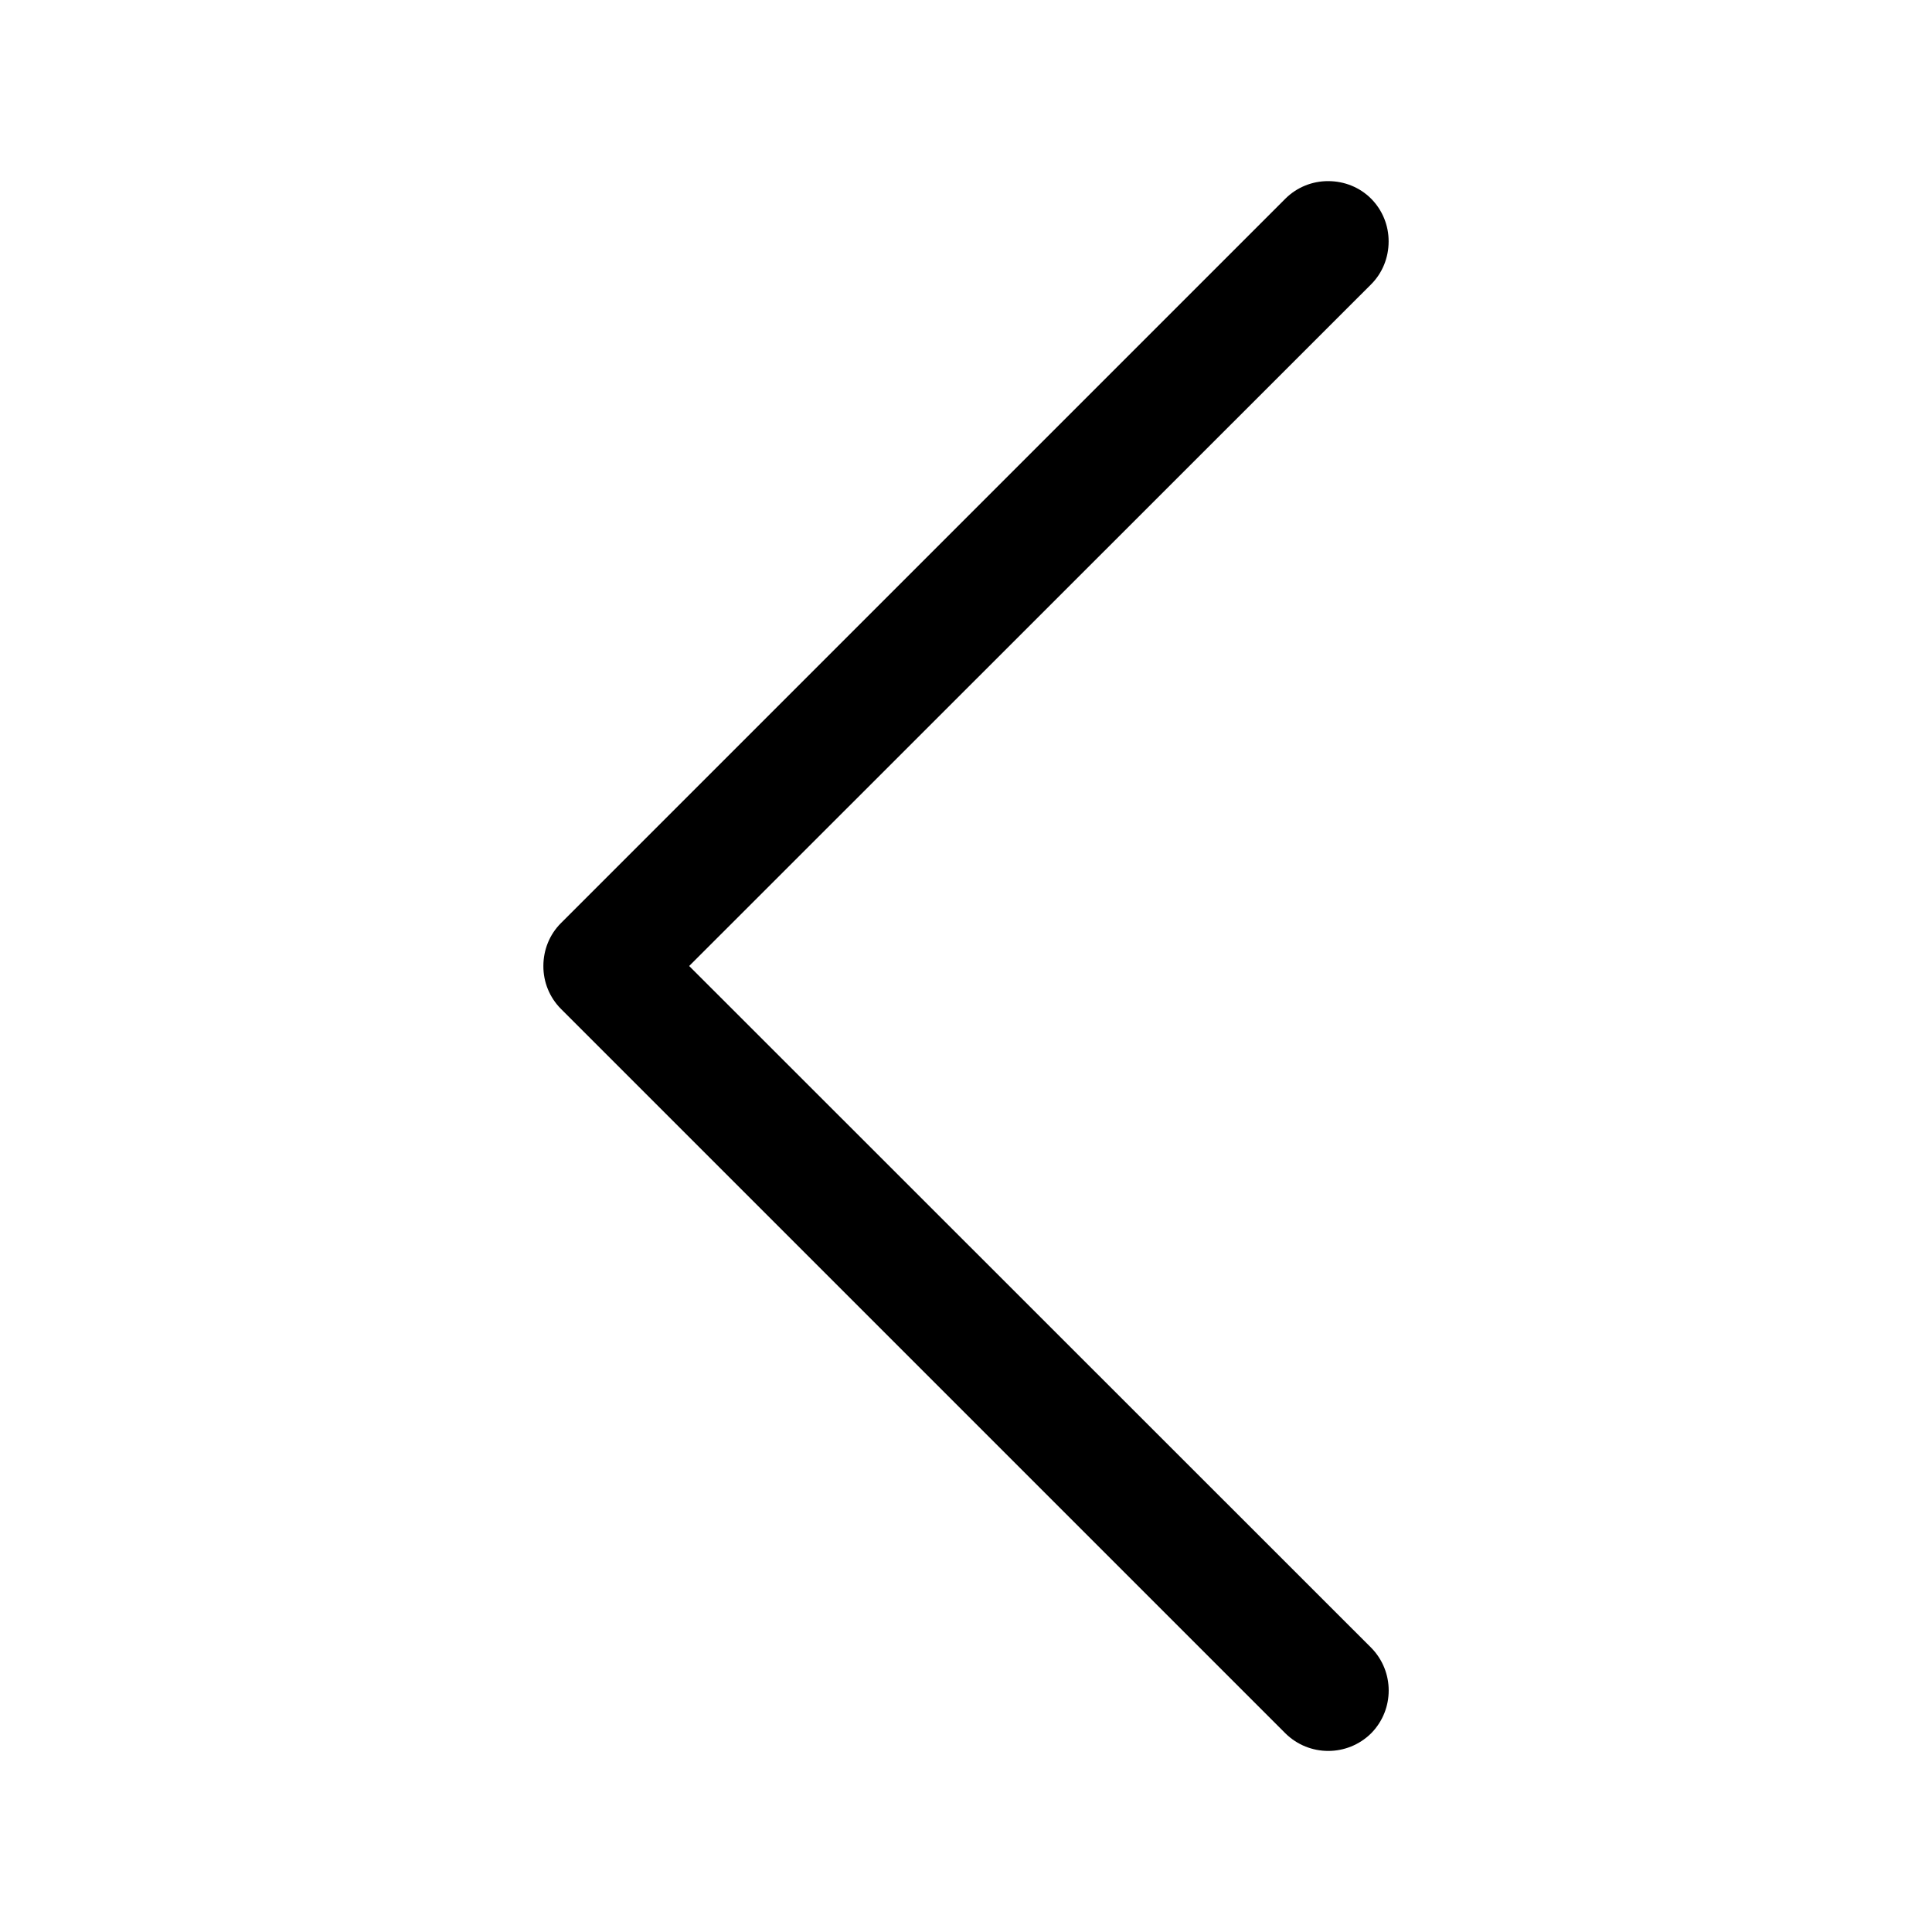
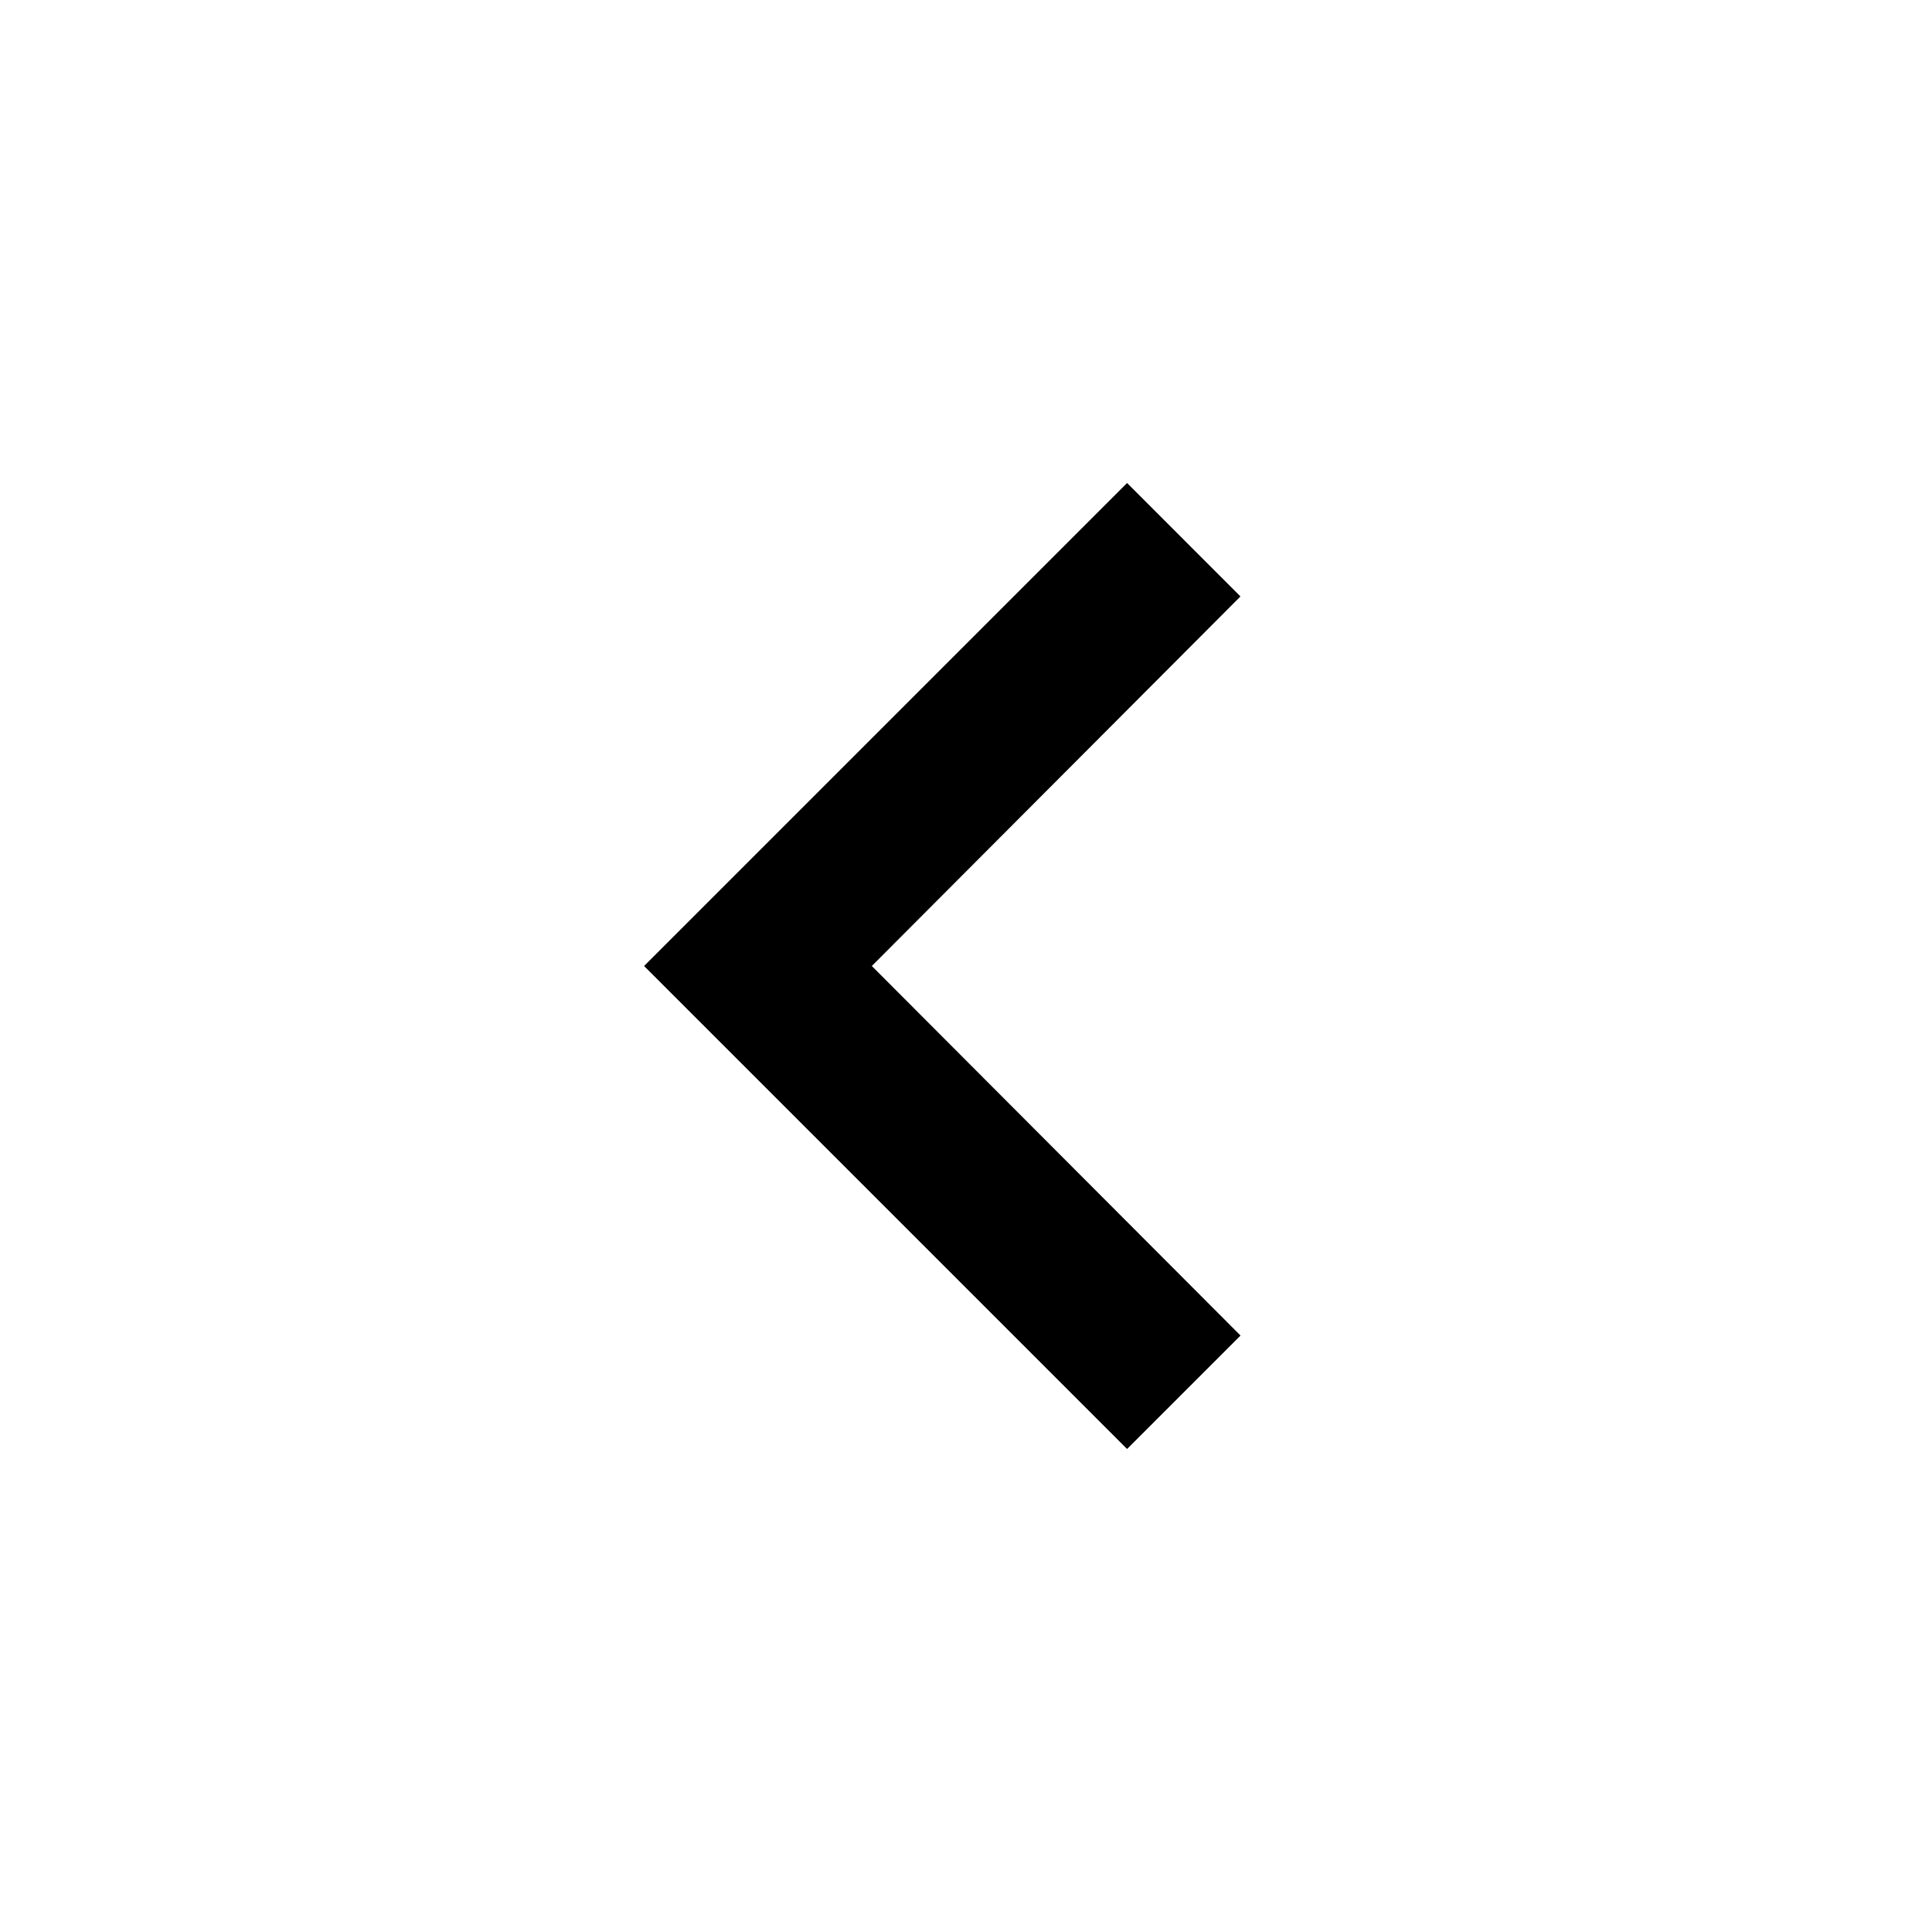
- <svg xmlns="http://www.w3.org/2000/svg" width="28" height="28">
-   <path style="stroke:none;fill-rule:evenodd;fill:#000;fill-opacity:1" d="M19.871 2.879a.874.874 0 0 1 .254.621c0 .234-.09.457-.254.621L9.988 14l9.883 9.879c.34.344.34.898 0 1.242a.884.884 0 0 1-1.242 0l-10.5-10.5A.874.874 0 0 1 7.875 14c0-.234.09-.457.254-.621l10.5-10.5a.874.874 0 0 1 .621-.254c.234 0 .457.09.621.254Zm0 0" />
+ <svg xmlns="http://www.w3.org/2000/svg" width="32" height="32">
+   <path style="stroke:none;fill-rule:nonzero;fill:#000;fill-opacity:1" d="M20.547 22.121 14.44 16l6.106-6.121L18.668 8l-8 8 8 8Zm0 0" />
</svg>
